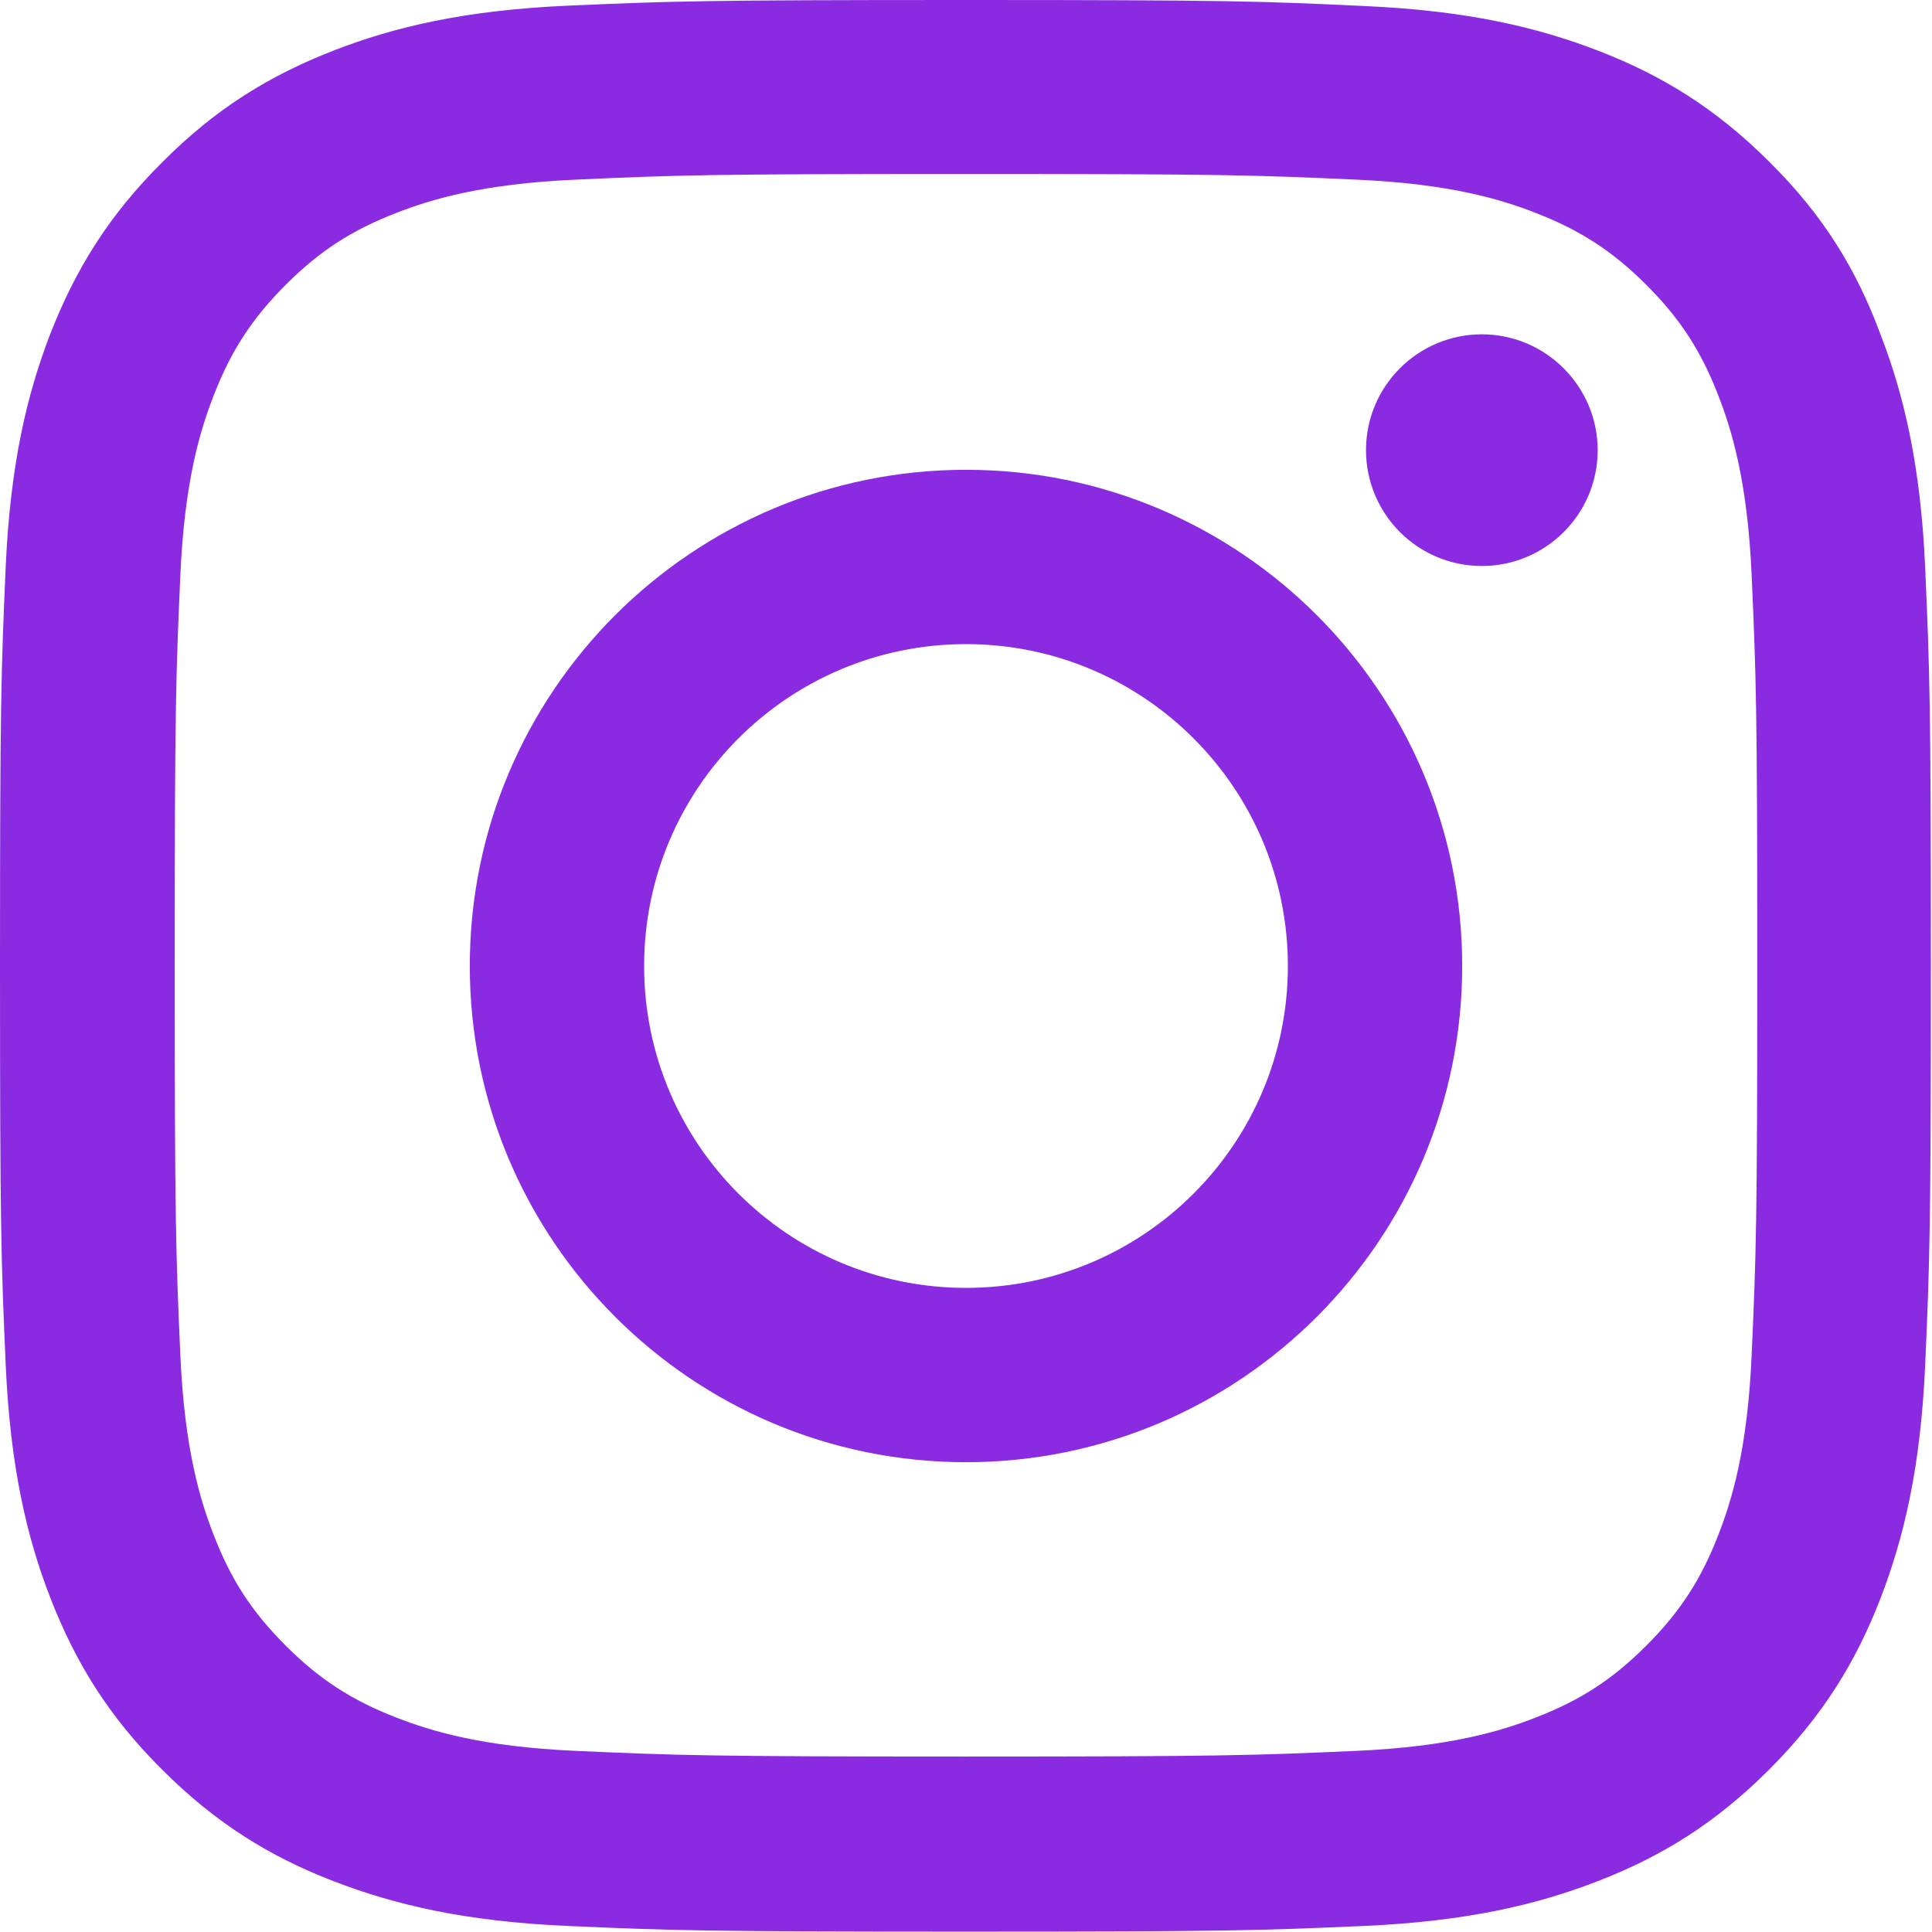
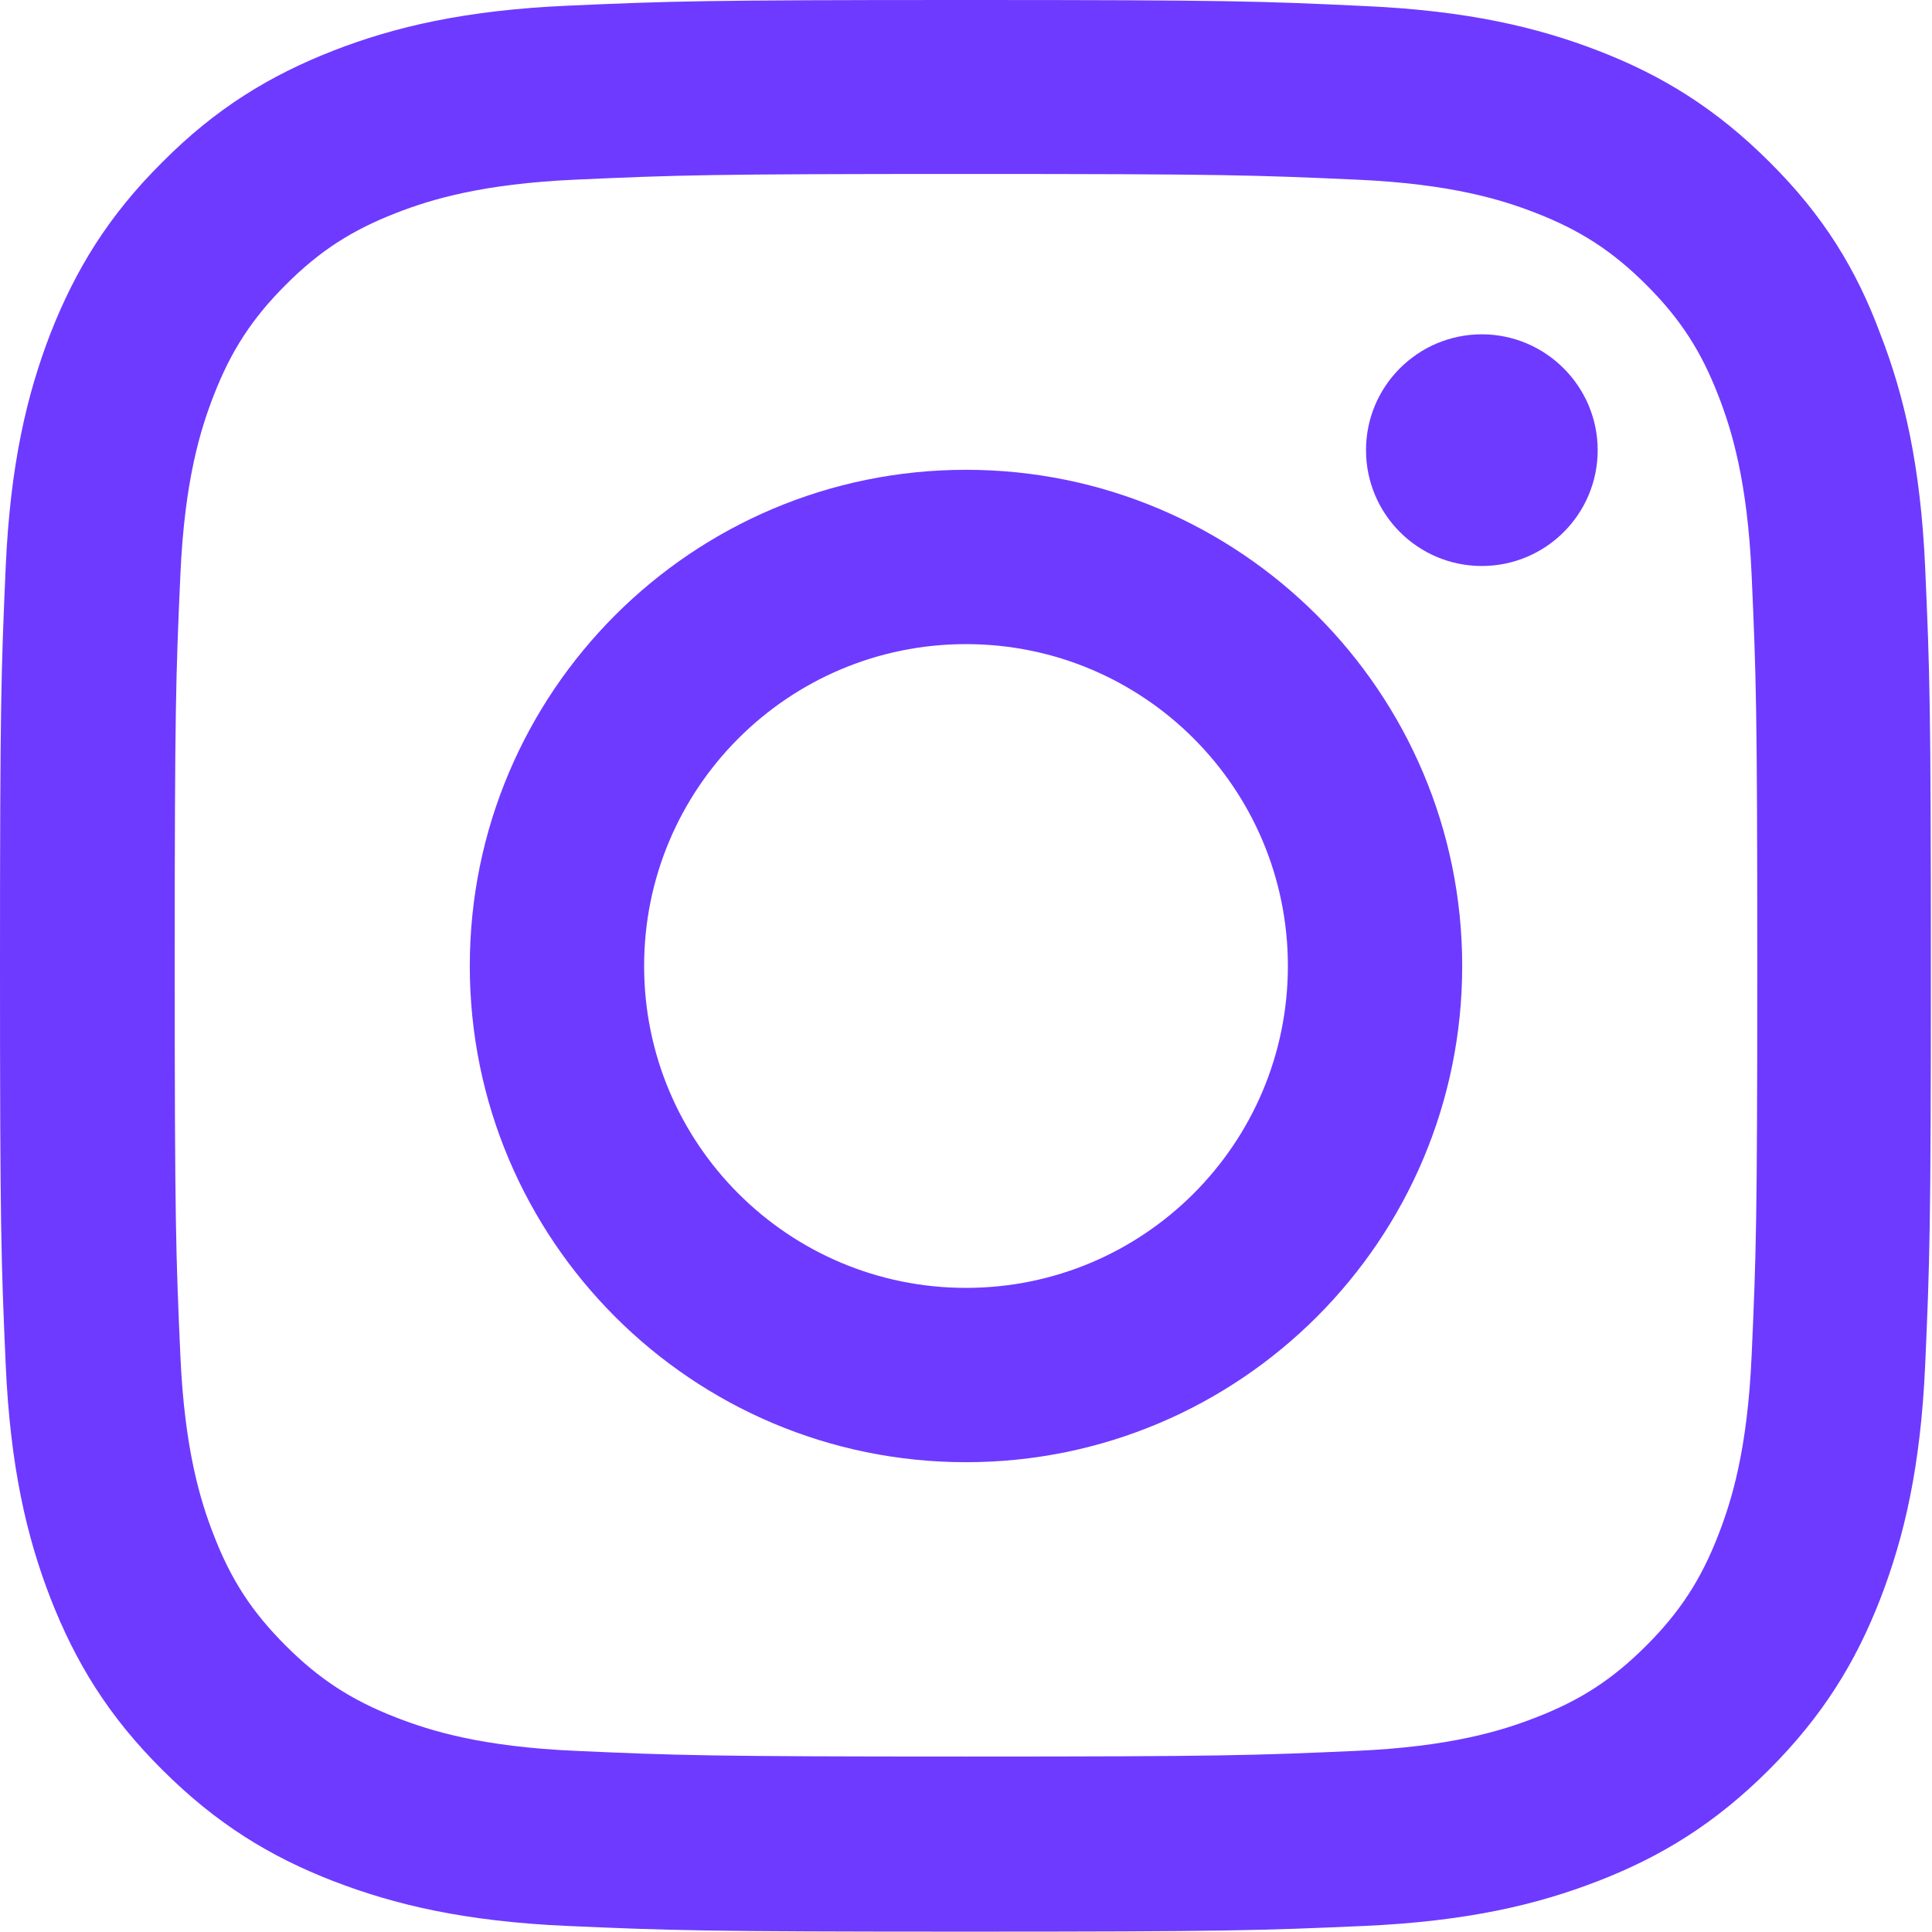
<svg xmlns="http://www.w3.org/2000/svg" width="48" height="48" viewBox="0 0 48 48" fill="none">
-   <path d="M24 4.322C30.413 4.322 31.172 4.35 33.694 4.463C36.038 4.566 37.303 4.959 38.147 5.287C39.263 5.719 40.069 6.244 40.903 7.078C41.747 7.922 42.263 8.719 42.694 9.834C43.022 10.678 43.416 11.953 43.519 14.287C43.631 16.819 43.659 17.578 43.659 23.981C43.659 30.394 43.631 31.153 43.519 33.675C43.416 36.019 43.022 37.284 42.694 38.128C42.263 39.244 41.737 40.05 40.903 40.884C40.059 41.728 39.263 42.244 38.147 42.675C37.303 43.003 36.028 43.397 33.694 43.5C31.163 43.612 30.403 43.641 24 43.641C17.587 43.641 16.828 43.612 14.306 43.5C11.963 43.397 10.697 43.003 9.853 42.675C8.738 42.244 7.931 41.719 7.097 40.884C6.253 40.041 5.737 39.244 5.306 38.128C4.978 37.284 4.584 36.009 4.481 33.675C4.369 31.144 4.341 30.384 4.341 23.981C4.341 17.569 4.369 16.809 4.481 14.287C4.584 11.944 4.978 10.678 5.306 9.834C5.737 8.719 6.263 7.912 7.097 7.078C7.941 6.234 8.738 5.719 9.853 5.287C10.697 4.959 11.972 4.566 14.306 4.463C16.828 4.35 17.587 4.322 24 4.322ZM24 0C17.484 0 16.669 0.028 14.109 0.141C11.559 0.253 9.806 0.666 8.287 1.256C6.703 1.875 5.362 2.691 4.031 4.031C2.691 5.362 1.875 6.703 1.256 8.278C0.666 9.806 0.253 11.55 0.141 14.1C0.028 16.669 0 17.484 0 24C0 30.516 0.028 31.331 0.141 33.891C0.253 36.441 0.666 38.194 1.256 39.712C1.875 41.297 2.691 42.638 4.031 43.969C5.362 45.3 6.703 46.125 8.278 46.734C9.806 47.325 11.55 47.737 14.1 47.85C16.659 47.962 17.475 47.991 23.991 47.991C30.506 47.991 31.322 47.962 33.881 47.85C36.431 47.737 38.184 47.325 39.703 46.734C41.278 46.125 42.619 45.3 43.95 43.969C45.281 42.638 46.106 41.297 46.716 39.722C47.306 38.194 47.719 36.45 47.831 33.9C47.944 31.341 47.972 30.525 47.972 24.009C47.972 17.494 47.944 16.678 47.831 14.119C47.719 11.569 47.306 9.816 46.716 8.297C46.125 6.703 45.309 5.362 43.969 4.031C42.638 2.7 41.297 1.875 39.722 1.266C38.194 0.675 36.45 0.263 33.9 0.15C31.331 0.028 30.516 0 24 0Z" fill="#8A2BE2" />
-   <path d="M24 11.672C17.194 11.672 11.672 17.194 11.672 24C11.672 30.806 17.194 36.328 24 36.328C30.806 36.328 36.328 30.806 36.328 24C36.328 17.194 30.806 11.672 24 11.672ZM24 31.997C19.584 31.997 16.003 28.416 16.003 24C16.003 19.584 19.584 16.003 24 16.003C28.416 16.003 31.997 19.584 31.997 24C31.997 28.416 28.416 31.997 24 31.997Z" fill="#8A2BE2" />
-   <path d="M39.694 11.184C39.694 12.778 38.4 14.062 36.816 14.062C35.222 14.062 33.938 12.769 33.938 11.184C33.938 9.591 35.231 8.306 36.816 8.306C38.4 8.306 39.694 9.6 39.694 11.184Z" fill="#8A2BE2" />
+   <path d="M24 4.322C30.413 4.322 31.172 4.35 33.694 4.463C36.038 4.566 37.303 4.959 38.147 5.287C39.263 5.719 40.069 6.244 40.903 7.078C41.747 7.922 42.263 8.719 42.694 9.834C43.022 10.678 43.416 11.953 43.519 14.287C43.631 16.819 43.659 17.578 43.659 23.981C43.659 30.394 43.631 31.153 43.519 33.675C43.416 36.019 43.022 37.284 42.694 38.128C42.263 39.244 41.737 40.05 40.903 40.884C40.059 41.728 39.263 42.244 38.147 42.675C37.303 43.003 36.028 43.397 33.694 43.5C31.163 43.612 30.403 43.641 24 43.641C17.587 43.641 16.828 43.612 14.306 43.5C11.963 43.397 10.697 43.003 9.853 42.675C8.738 42.244 7.931 41.719 7.097 40.884C6.253 40.041 5.737 39.244 5.306 38.128C4.978 37.284 4.584 36.009 4.481 33.675C4.369 31.144 4.341 30.384 4.341 23.981C4.341 17.569 4.369 16.809 4.481 14.287C4.584 11.944 4.978 10.678 5.306 9.834C5.737 8.719 6.263 7.912 7.097 7.078C7.941 6.234 8.738 5.719 9.853 5.287C10.697 4.959 11.972 4.566 14.306 4.463C16.828 4.35 17.587 4.322 24 4.322ZM24 0C17.484 0 16.669 0.028 14.109 0.141C11.559 0.253 9.806 0.666 8.287 1.256C6.703 1.875 5.362 2.691 4.031 4.031C2.691 5.362 1.875 6.703 1.256 8.278C0.666 9.806 0.253 11.55 0.141 14.1C0.028 16.669 0 17.484 0 24C0 30.516 0.028 31.331 0.141 33.891C0.253 36.441 0.666 38.194 1.256 39.712C1.875 41.297 2.691 42.638 4.031 43.969C5.362 45.3 6.703 46.125 8.278 46.734C9.806 47.325 11.55 47.737 14.1 47.85C16.659 47.962 17.475 47.991 23.991 47.991C30.506 47.991 31.322 47.962 33.881 47.85C36.431 47.737 38.184 47.325 39.703 46.734C41.278 46.125 42.619 45.3 43.95 43.969C45.281 42.638 46.106 41.297 46.716 39.722C47.306 38.194 47.719 36.45 47.831 33.9C47.944 31.341 47.972 30.525 47.972 24.009C47.972 17.494 47.944 16.678 47.831 14.119C47.719 11.569 47.306 9.816 46.716 8.297C46.125 6.703 45.309 5.362 43.969 4.031C42.638 2.7 41.297 1.875 39.722 1.266C38.194 0.675 36.45 0.263 33.9 0.15C31.331 0.028 30.516 0 24 0Z" fill="#6E3AFF" />
+   <path d="M24 11.672C17.194 11.672 11.672 17.194 11.672 24C11.672 30.806 17.194 36.328 24 36.328C30.806 36.328 36.328 30.806 36.328 24C36.328 17.194 30.806 11.672 24 11.672ZM24 31.997C19.584 31.997 16.003 28.416 16.003 24C16.003 19.584 19.584 16.003 24 16.003C28.416 16.003 31.997 19.584 31.997 24C31.997 28.416 28.416 31.997 24 31.997Z" fill="#6E3AFF" />
+   <path d="M39.694 11.184C39.694 12.778 38.4 14.062 36.816 14.062C35.222 14.062 33.938 12.769 33.938 11.184C33.938 9.591 35.231 8.306 36.816 8.306C38.4 8.306 39.694 9.6 39.694 11.184Z" fill="#6E3AFF" />
</svg>
